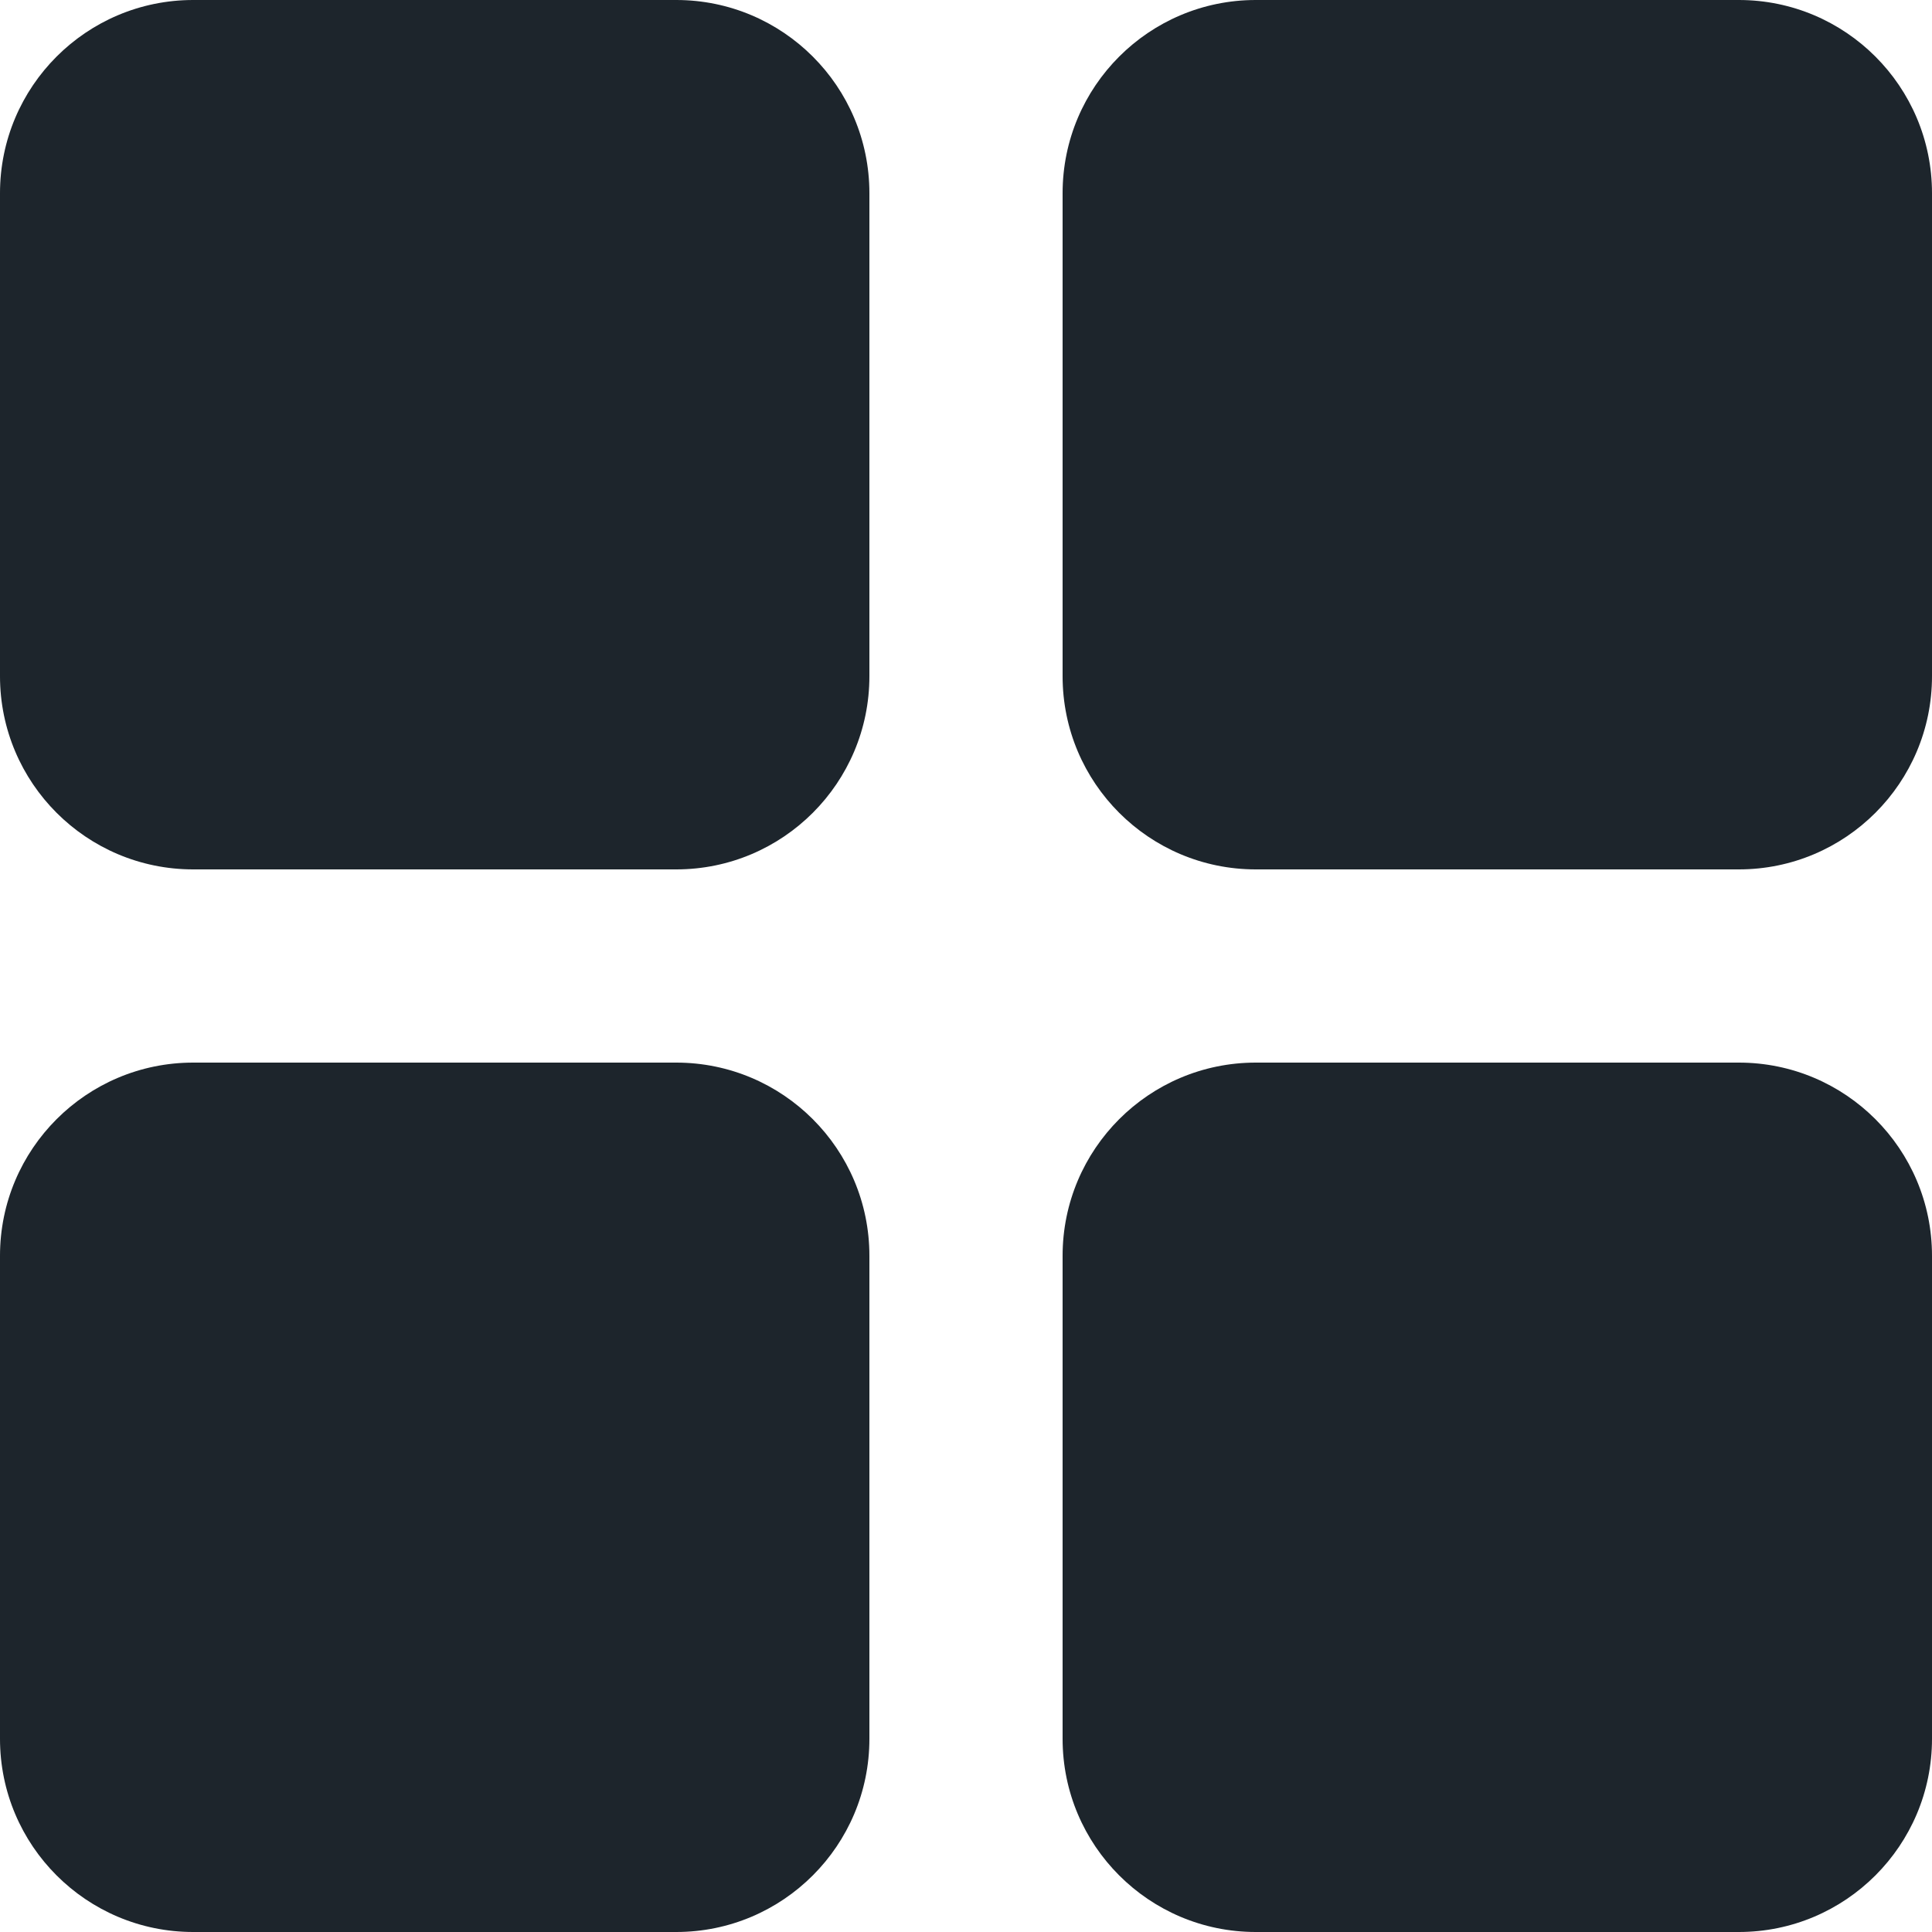
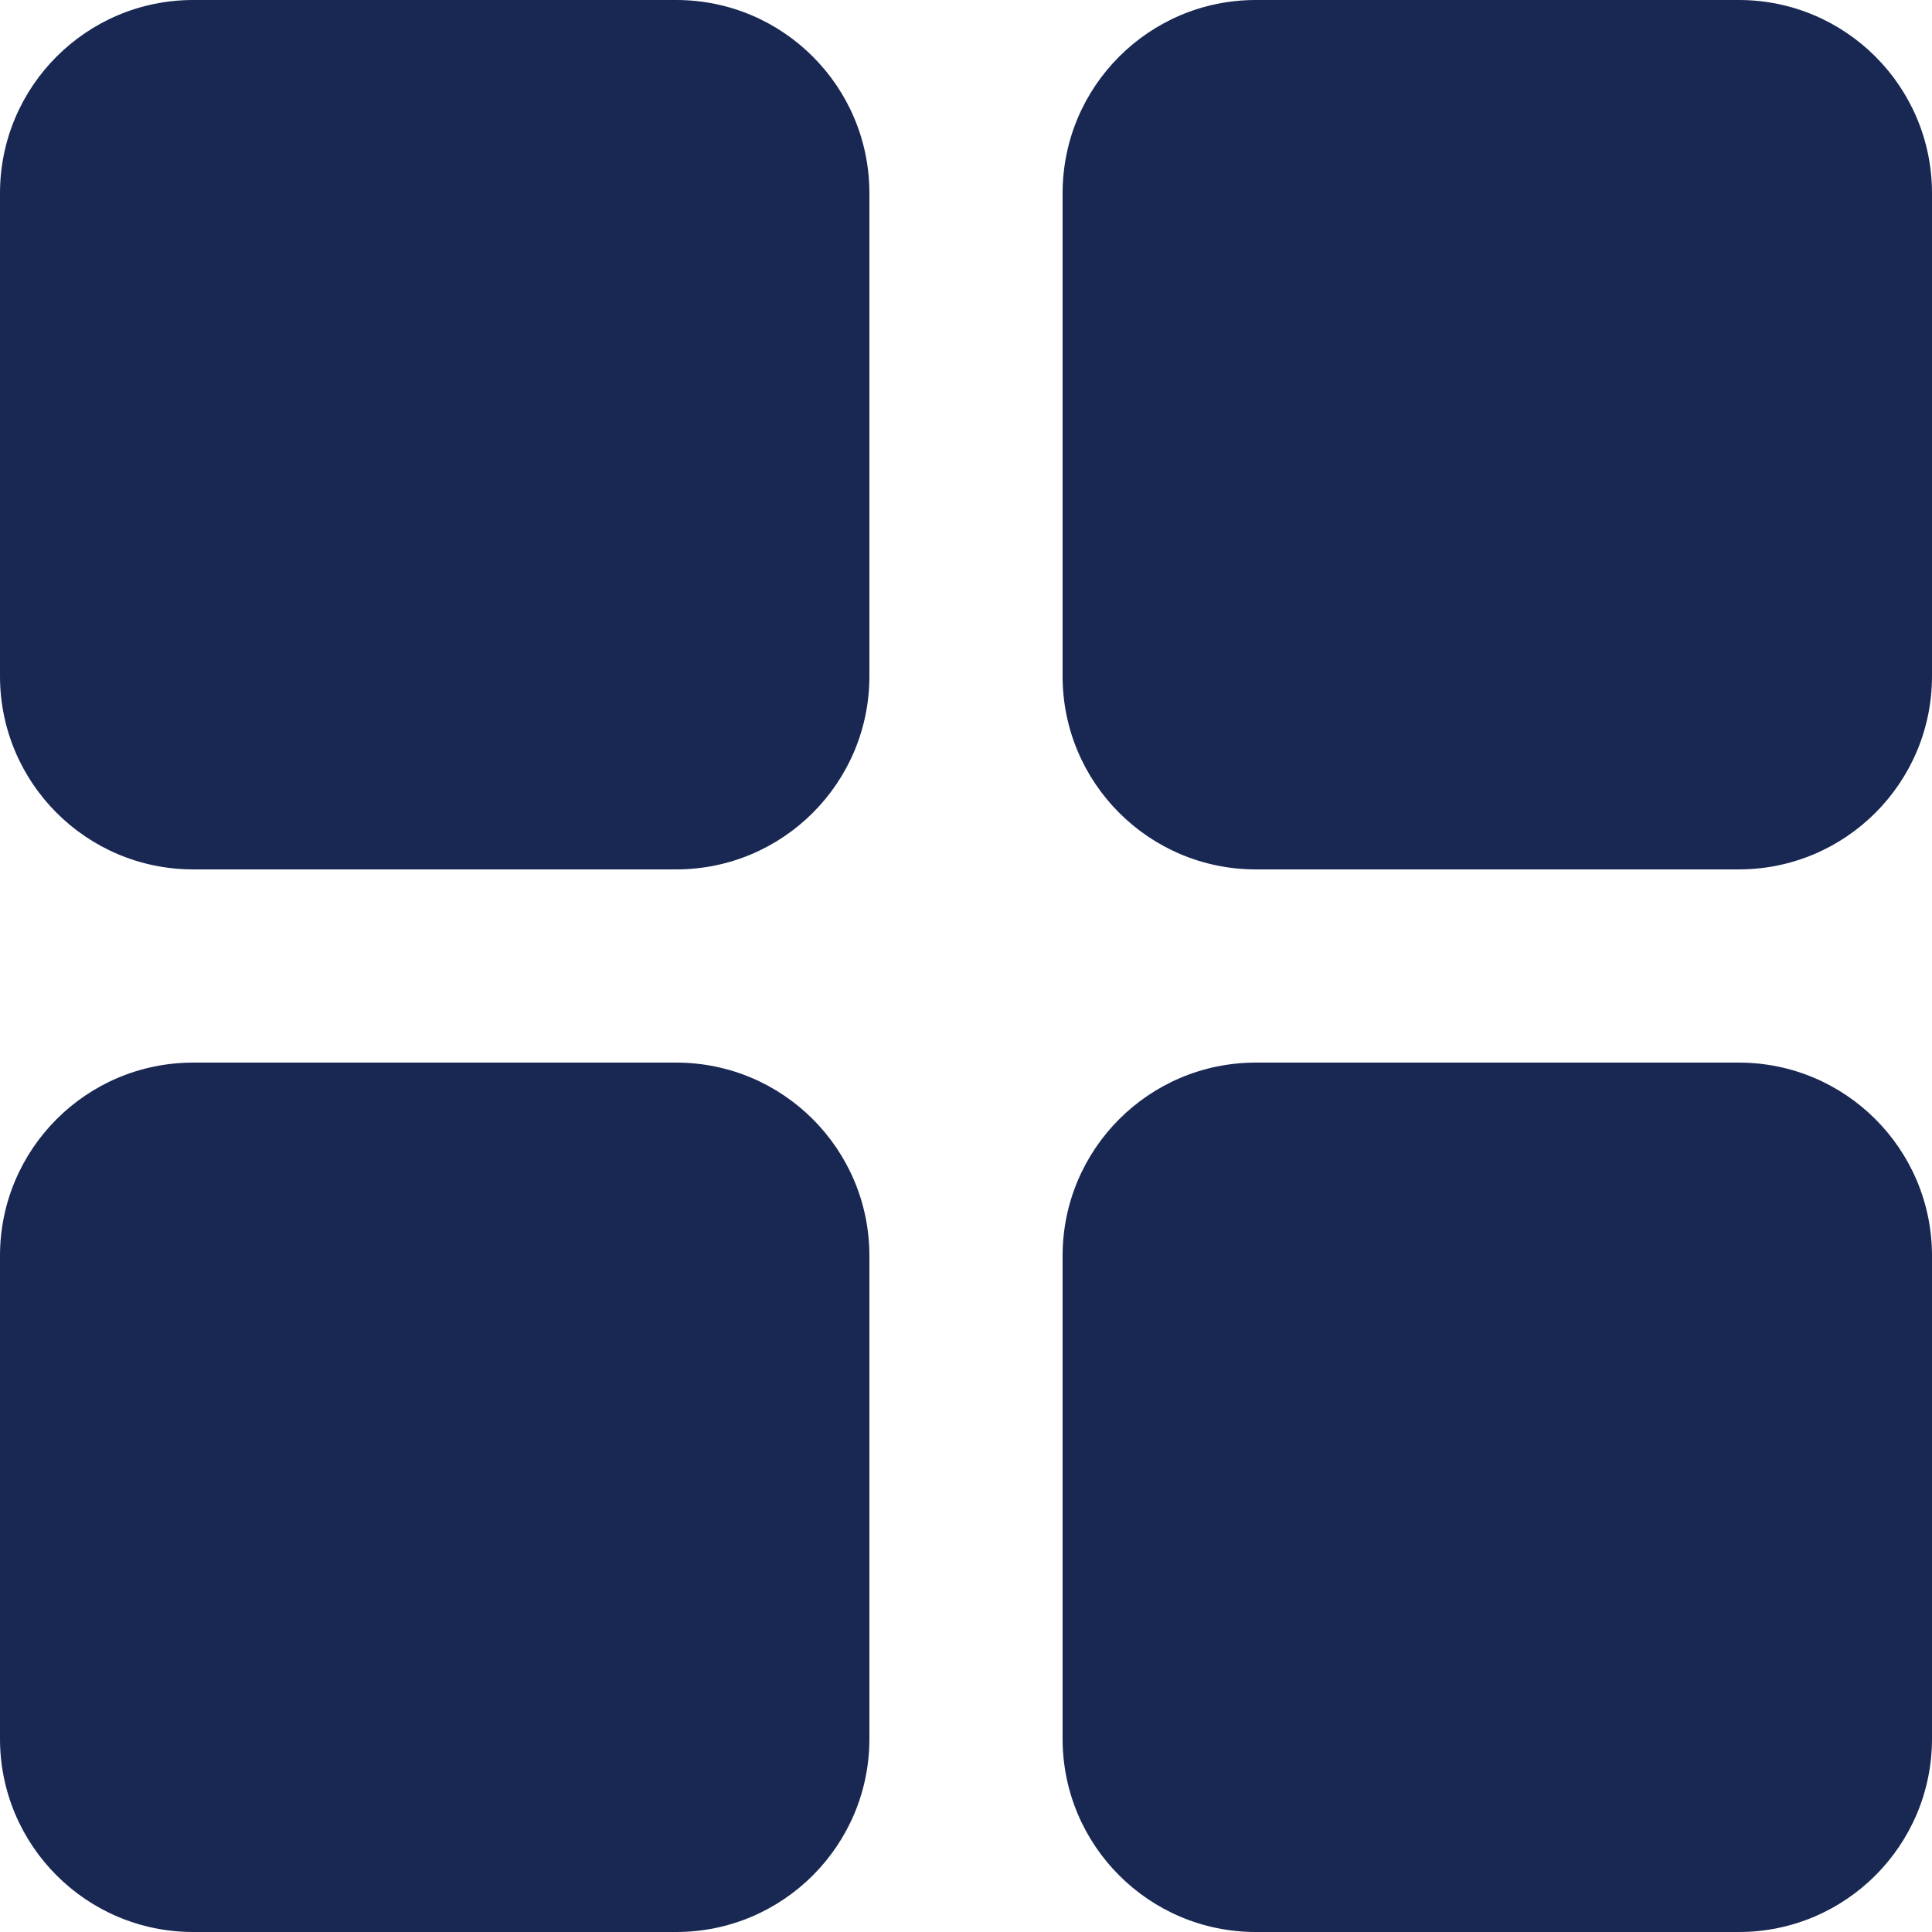
<svg xmlns="http://www.w3.org/2000/svg" width="20" height="20" viewBox="0 0 20 20" fill="none">
-   <rect width="9" height="9" rx="2" fill="#1D252C" />
-   <rect y="11" width="9" height="9" rx="2" fill="#1D252C" />
-   <rect x="11" width="9" height="9" rx="2" fill="#1D252C" />
-   <rect x="11" y="11" width="9" height="9" rx="2" fill="#1D252C" />
+   <rect width="9" height="9" rx="2" fill="#192853" />
+   <rect y="11" width="9" height="9" rx="2" fill="#192853" />
+   <rect x="11" width="9" height="9" rx="2" fill="#192853" />
+   <rect x="11" y="11" width="9" height="9" rx="2" fill="#192853" />
</svg>
